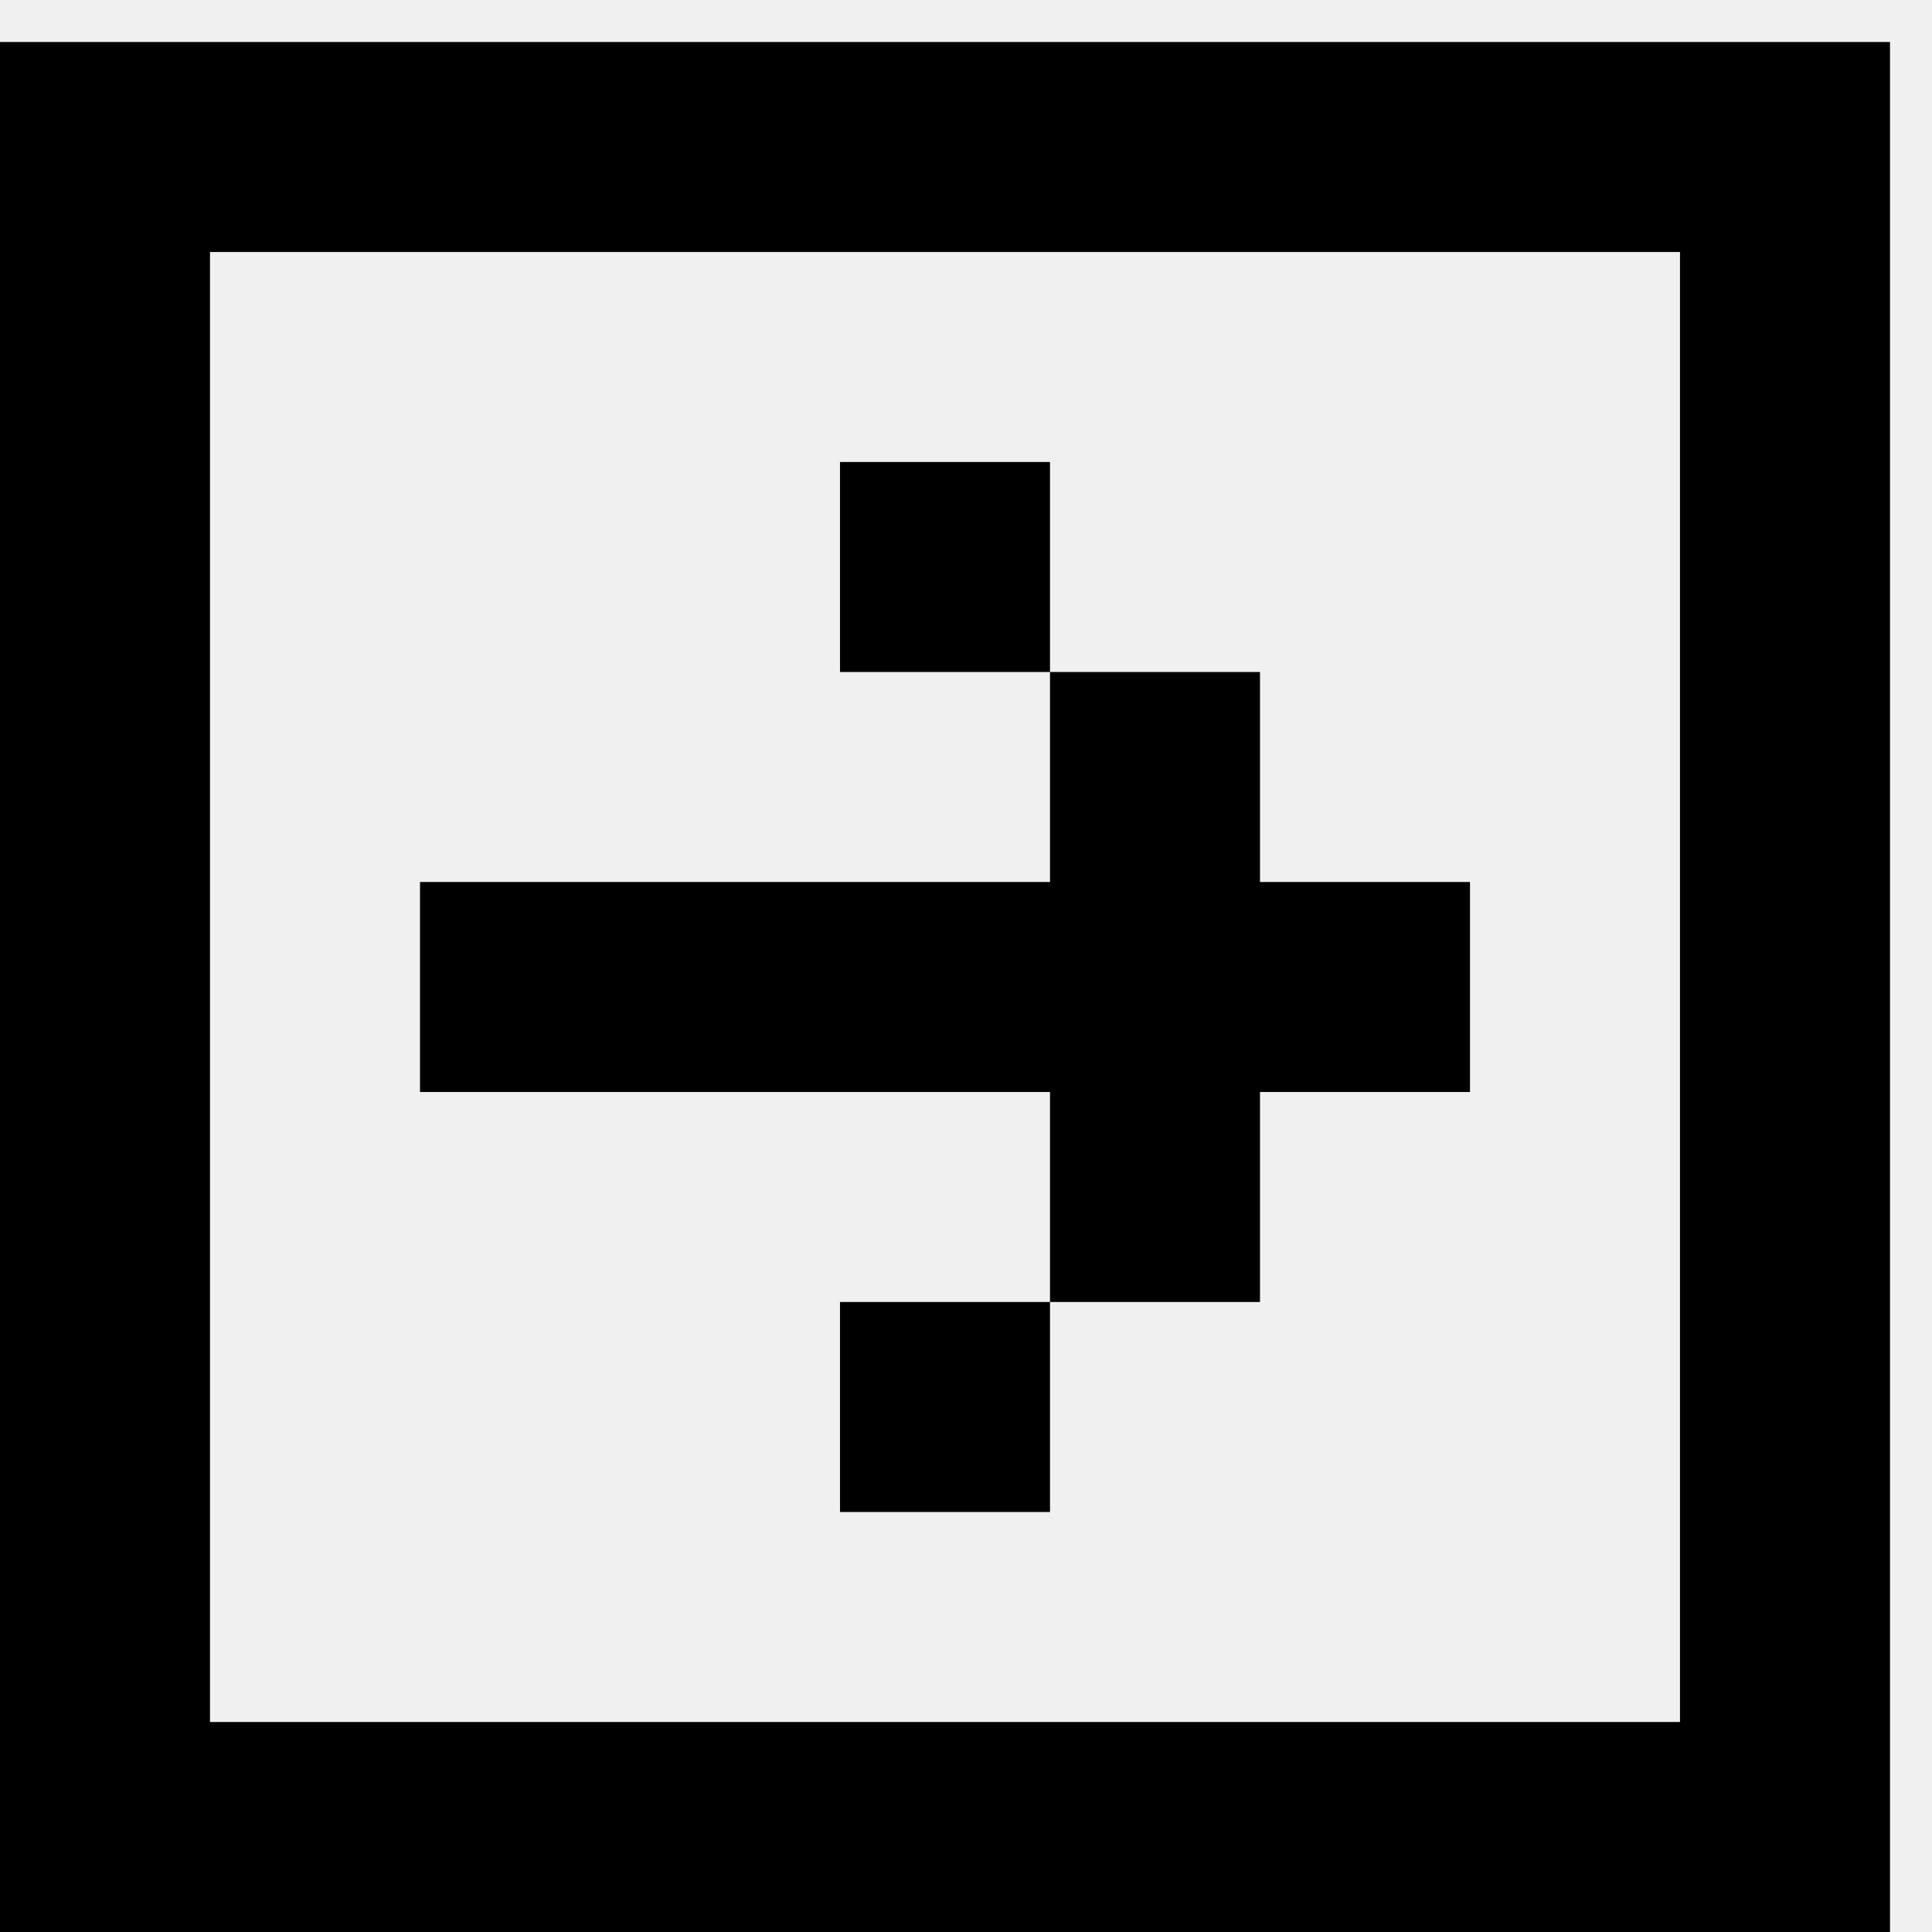
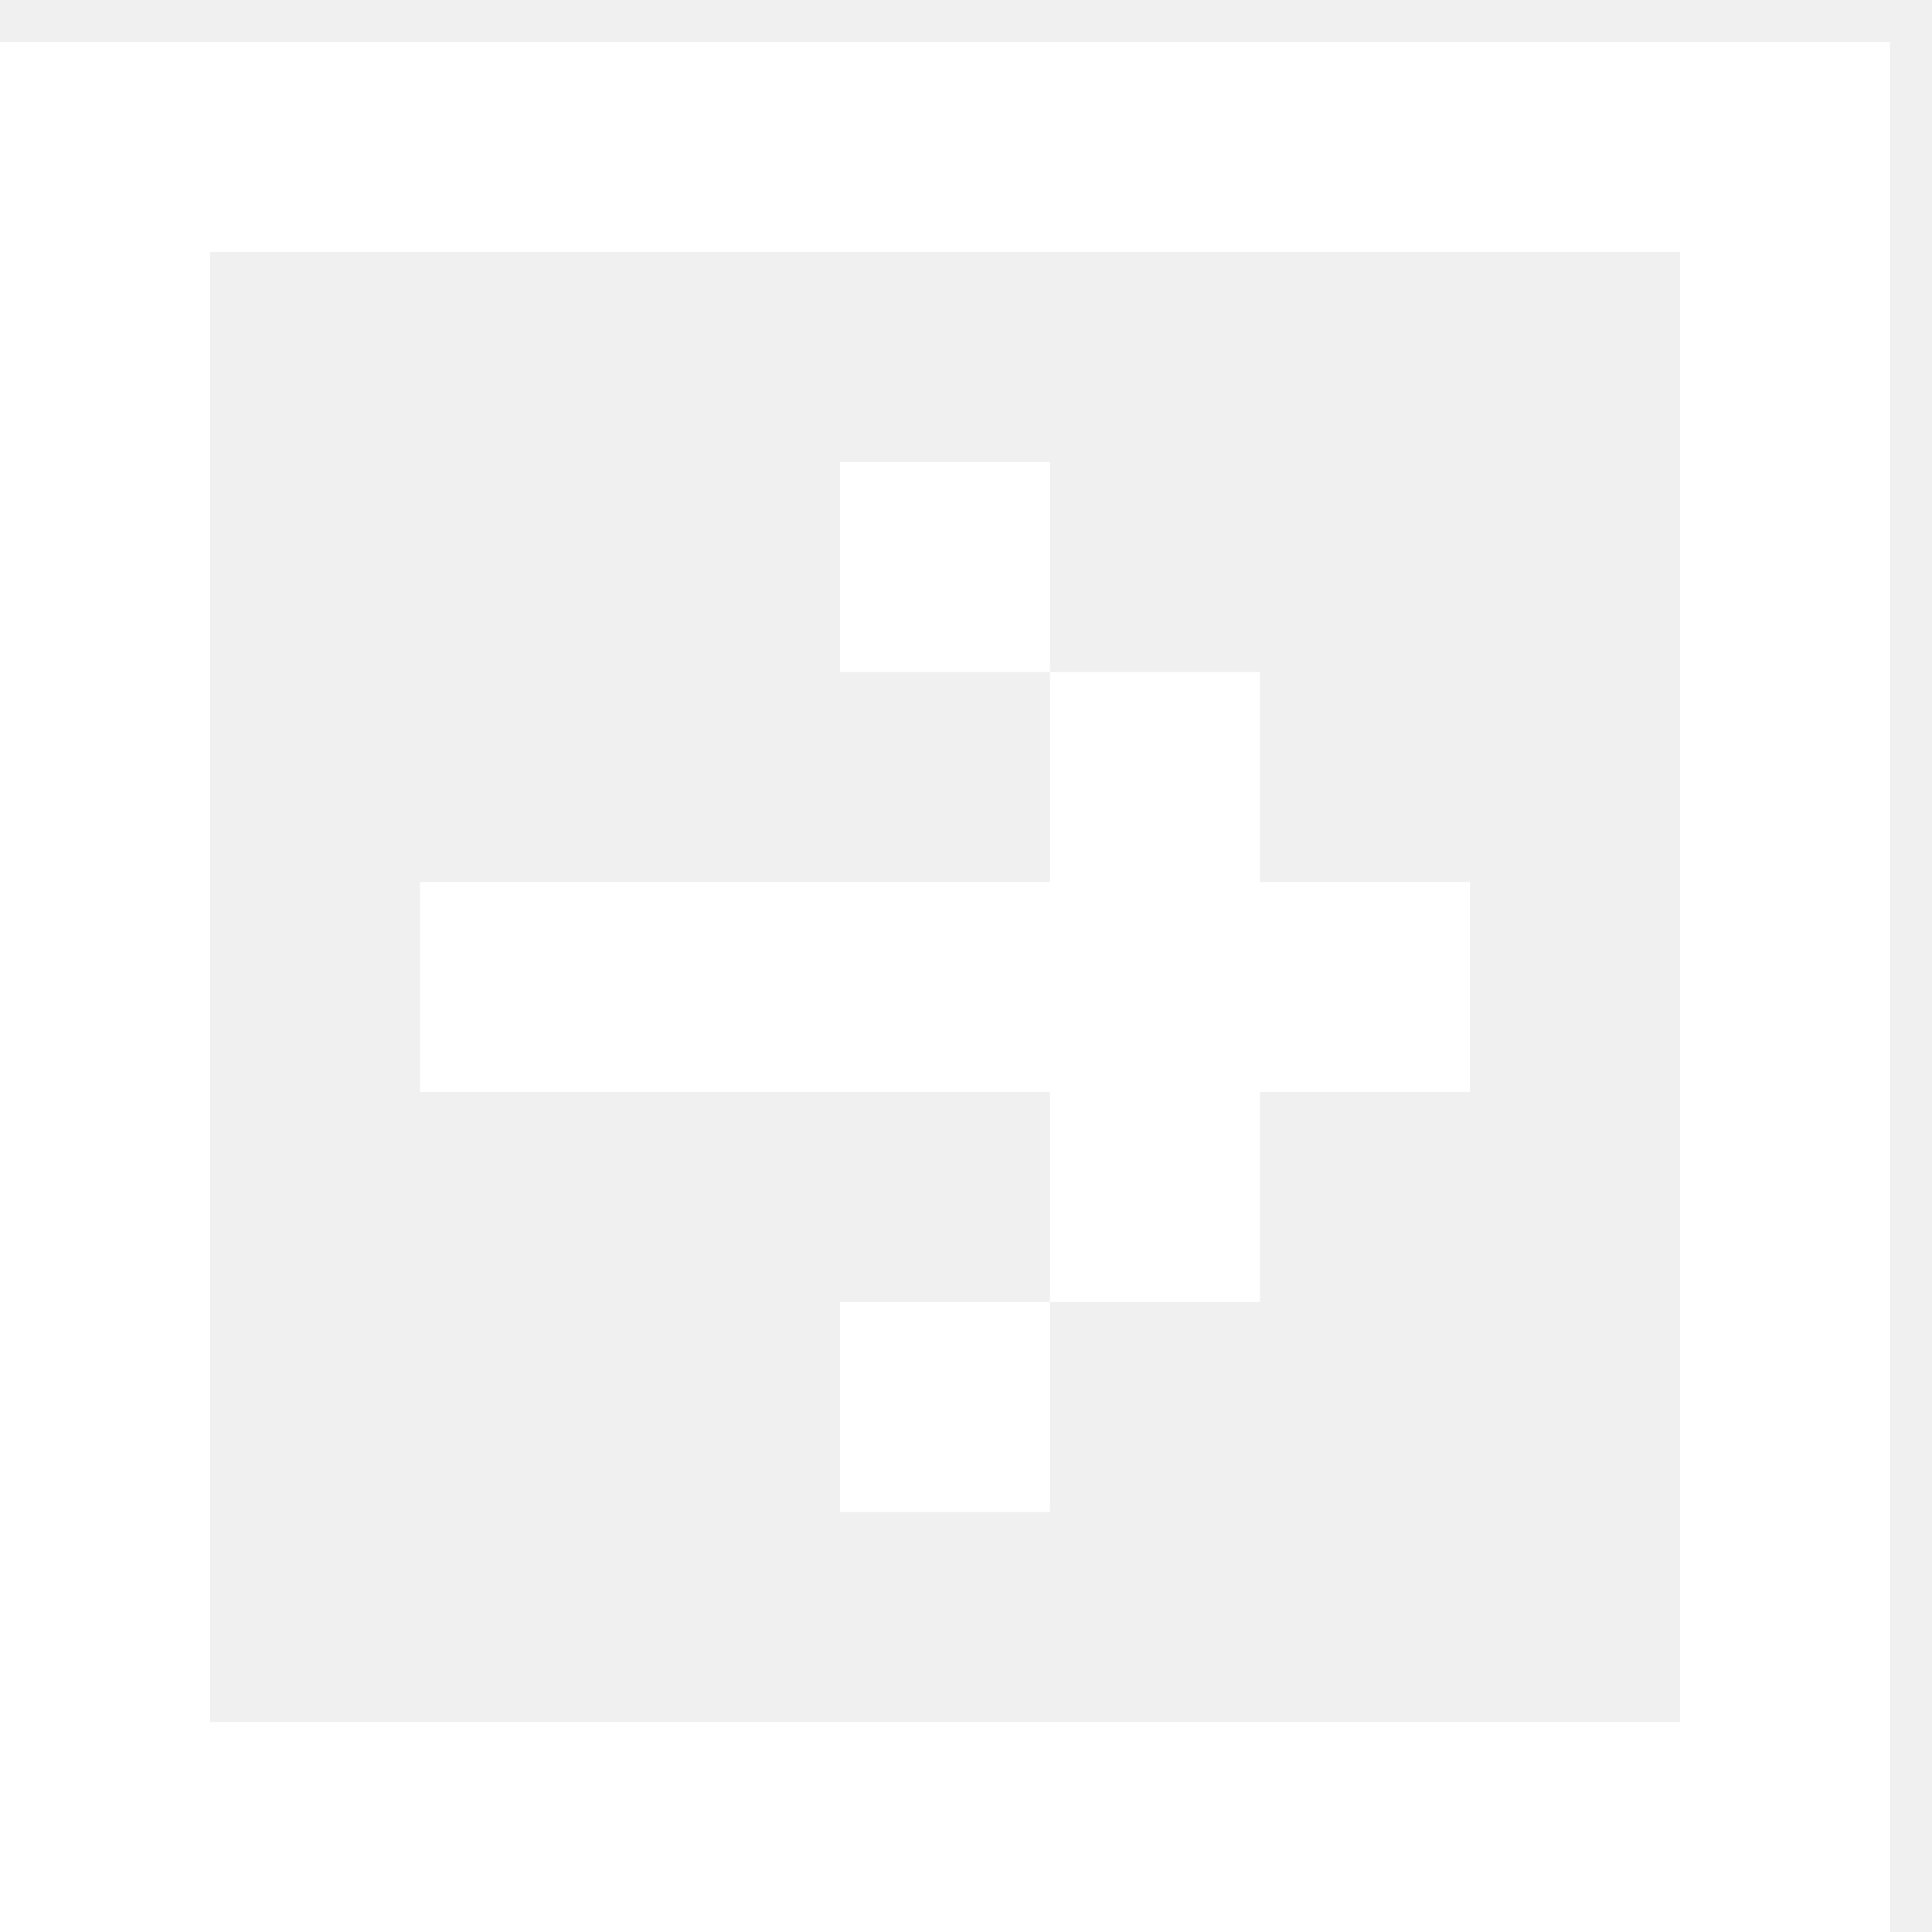
<svg xmlns="http://www.w3.org/2000/svg" width="23" height="23" viewBox="0 0 23 23" fill="none">
-   <path fill-rule="evenodd" clip-rule="evenodd" d="M0 23L-1.09278e-07 20.5L-8.74227e-07 3L-9.83506e-07 0.5L22.5 0.5L22.5 3L22.5 20.5L22.5 23L0 23ZM20 3L2.5 3L2.5 20.5L20 20.5L20 3ZM5 13L5 10.5L12.5 10.5L12.5 8L15 8L15 10.5L17.5 10.5L17.5 13L15 13L15 15.5L12.5 15.5L12.5 13L5 13ZM10 15.5L12.5 15.5L12.5 18L10 18L10 15.5ZM10 5.5L10 8L12.5 8L12.5 5.5L10 5.5Z" fill="black" />
+   <path fill-rule="evenodd" clip-rule="evenodd" d="M0 23L-1.09278e-07 20.5L-8.74227e-07 3L-9.83506e-07 0.5L22.5 0.5L22.5 3L22.5 20.5L22.5 23L0 23ZM20 3L2.5 3L2.5 20.5L20 20.5L20 3ZM5 13L5 10.5L12.5 10.5L12.5 8L15 8L15 10.5L17.5 10.5L17.5 13L15 13L15 15.5L12.5 15.5L12.5 13L5 13ZM10 15.5L12.5 15.5L12.5 18L10 18L10 15.5ZM10 5.5L10 8L12.5 8L12.5 5.5L10 5.5Z" fill="#fff" />
</svg>
